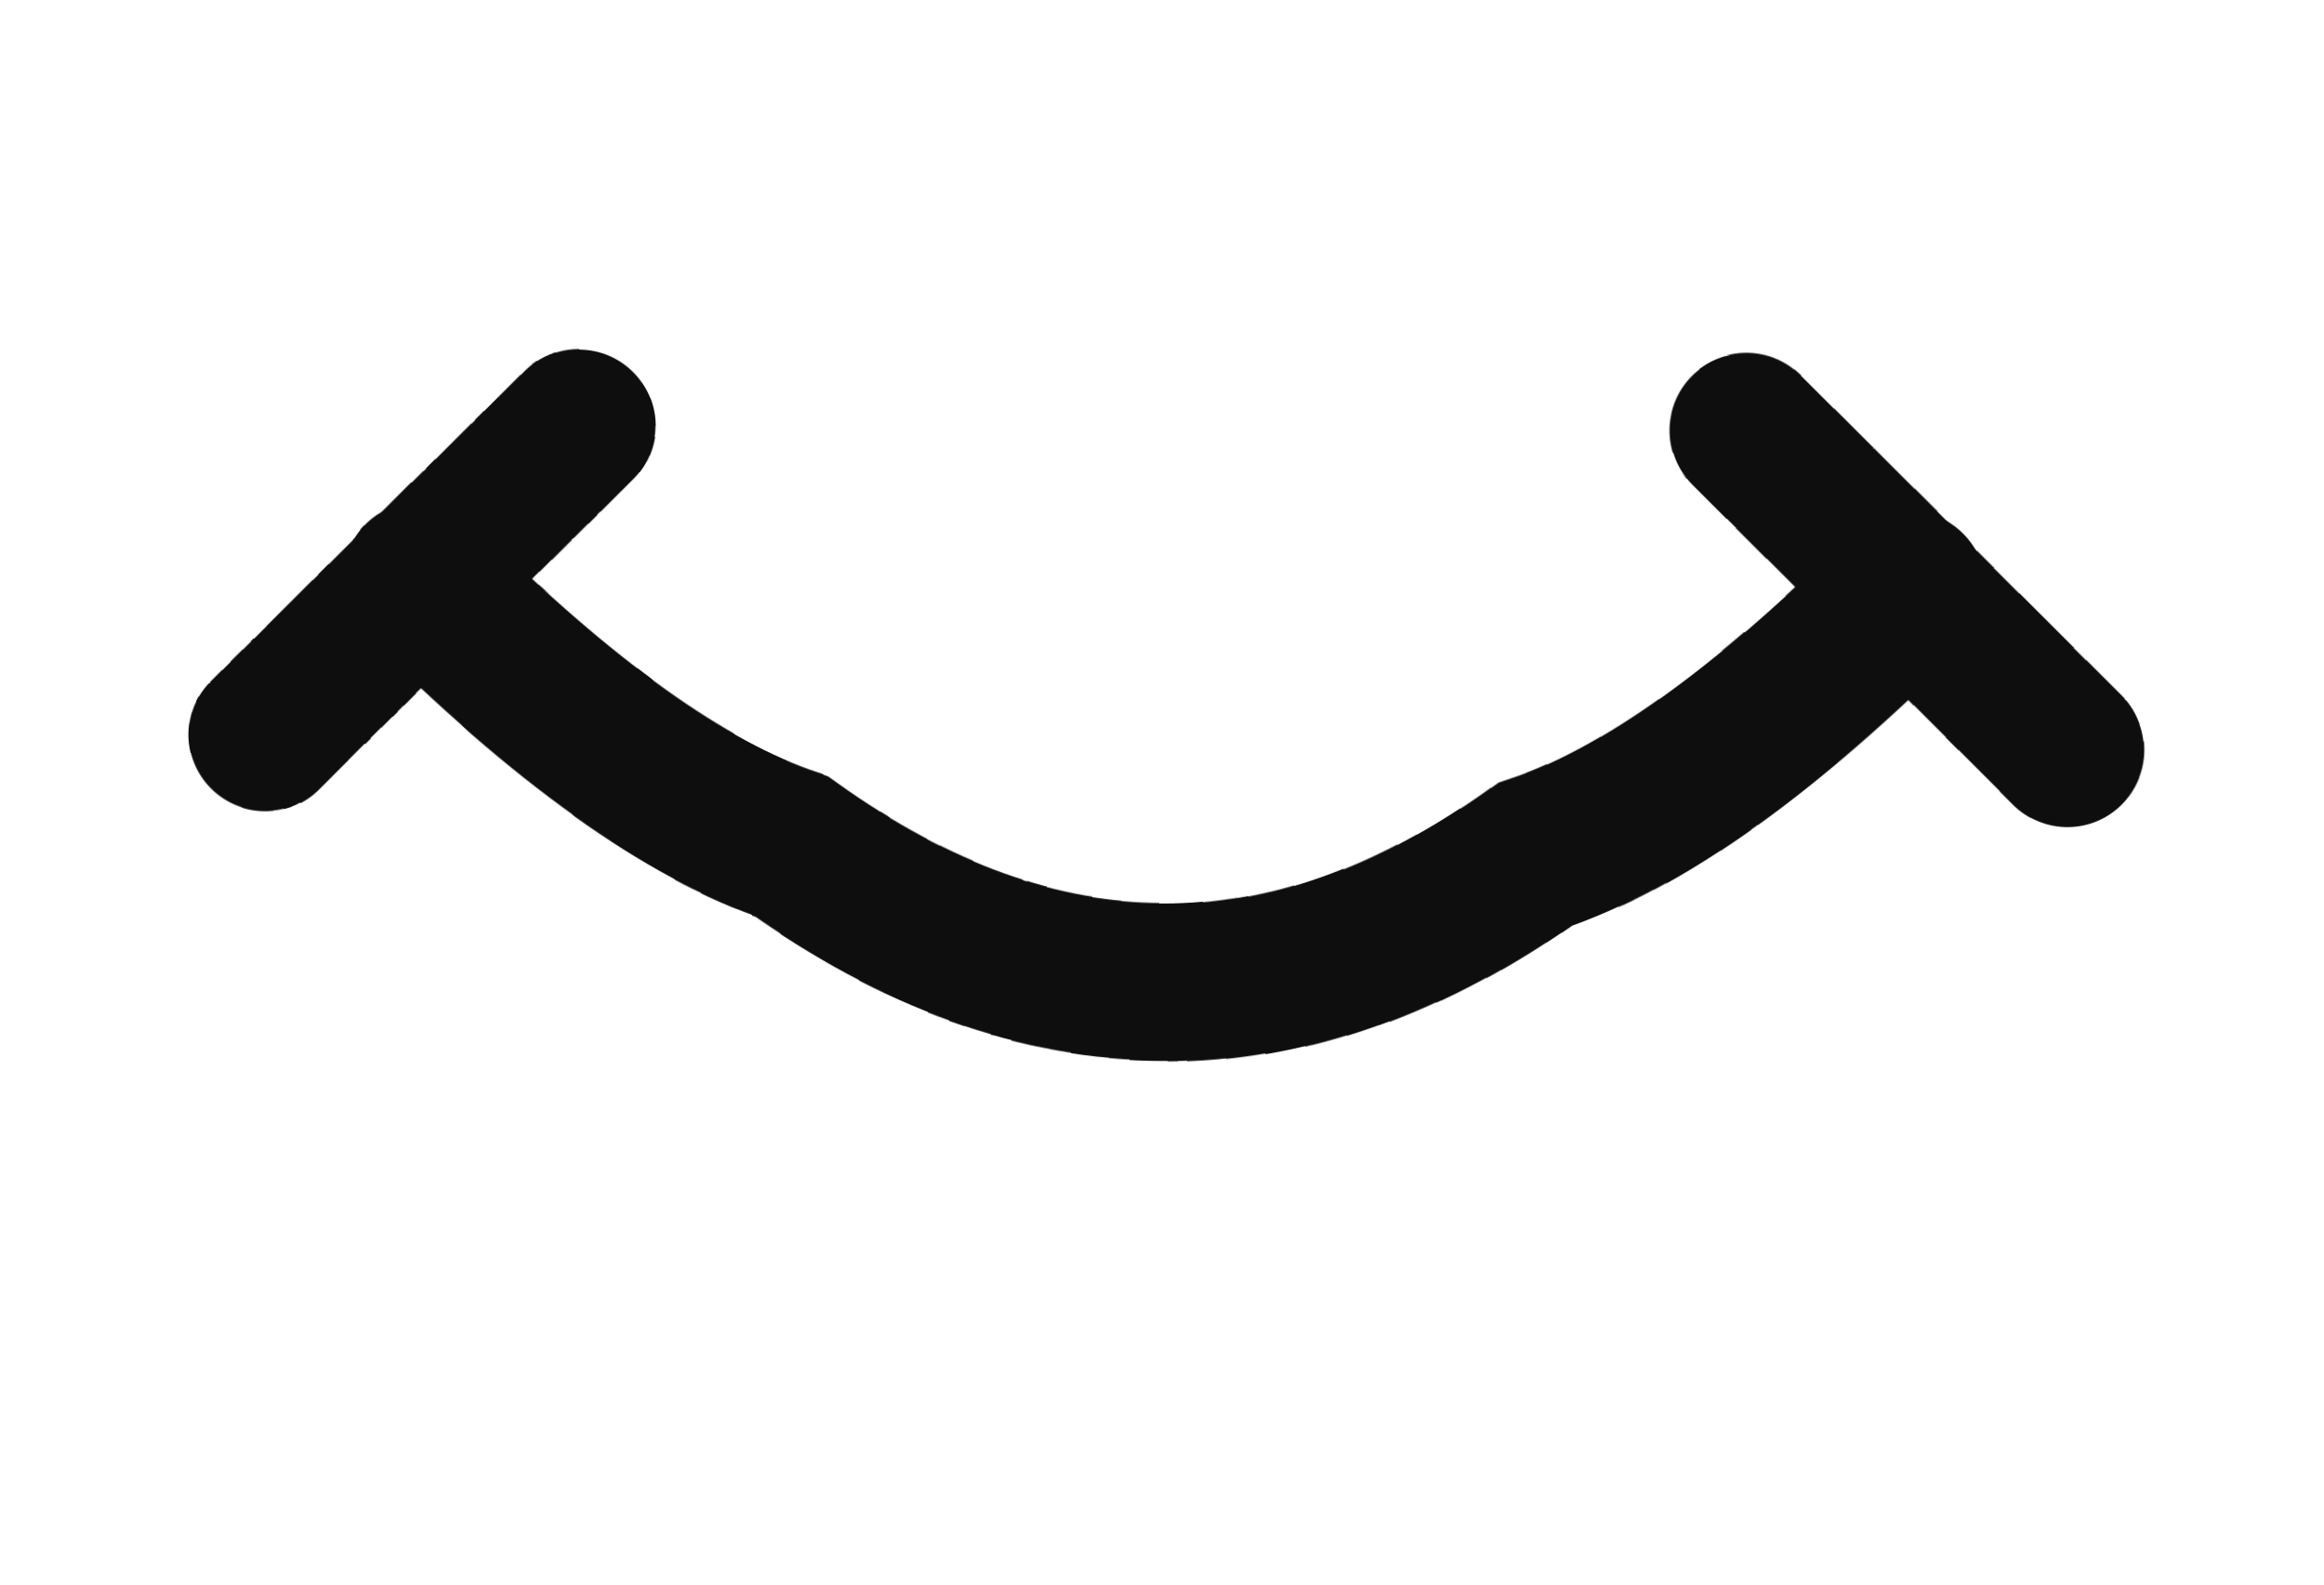
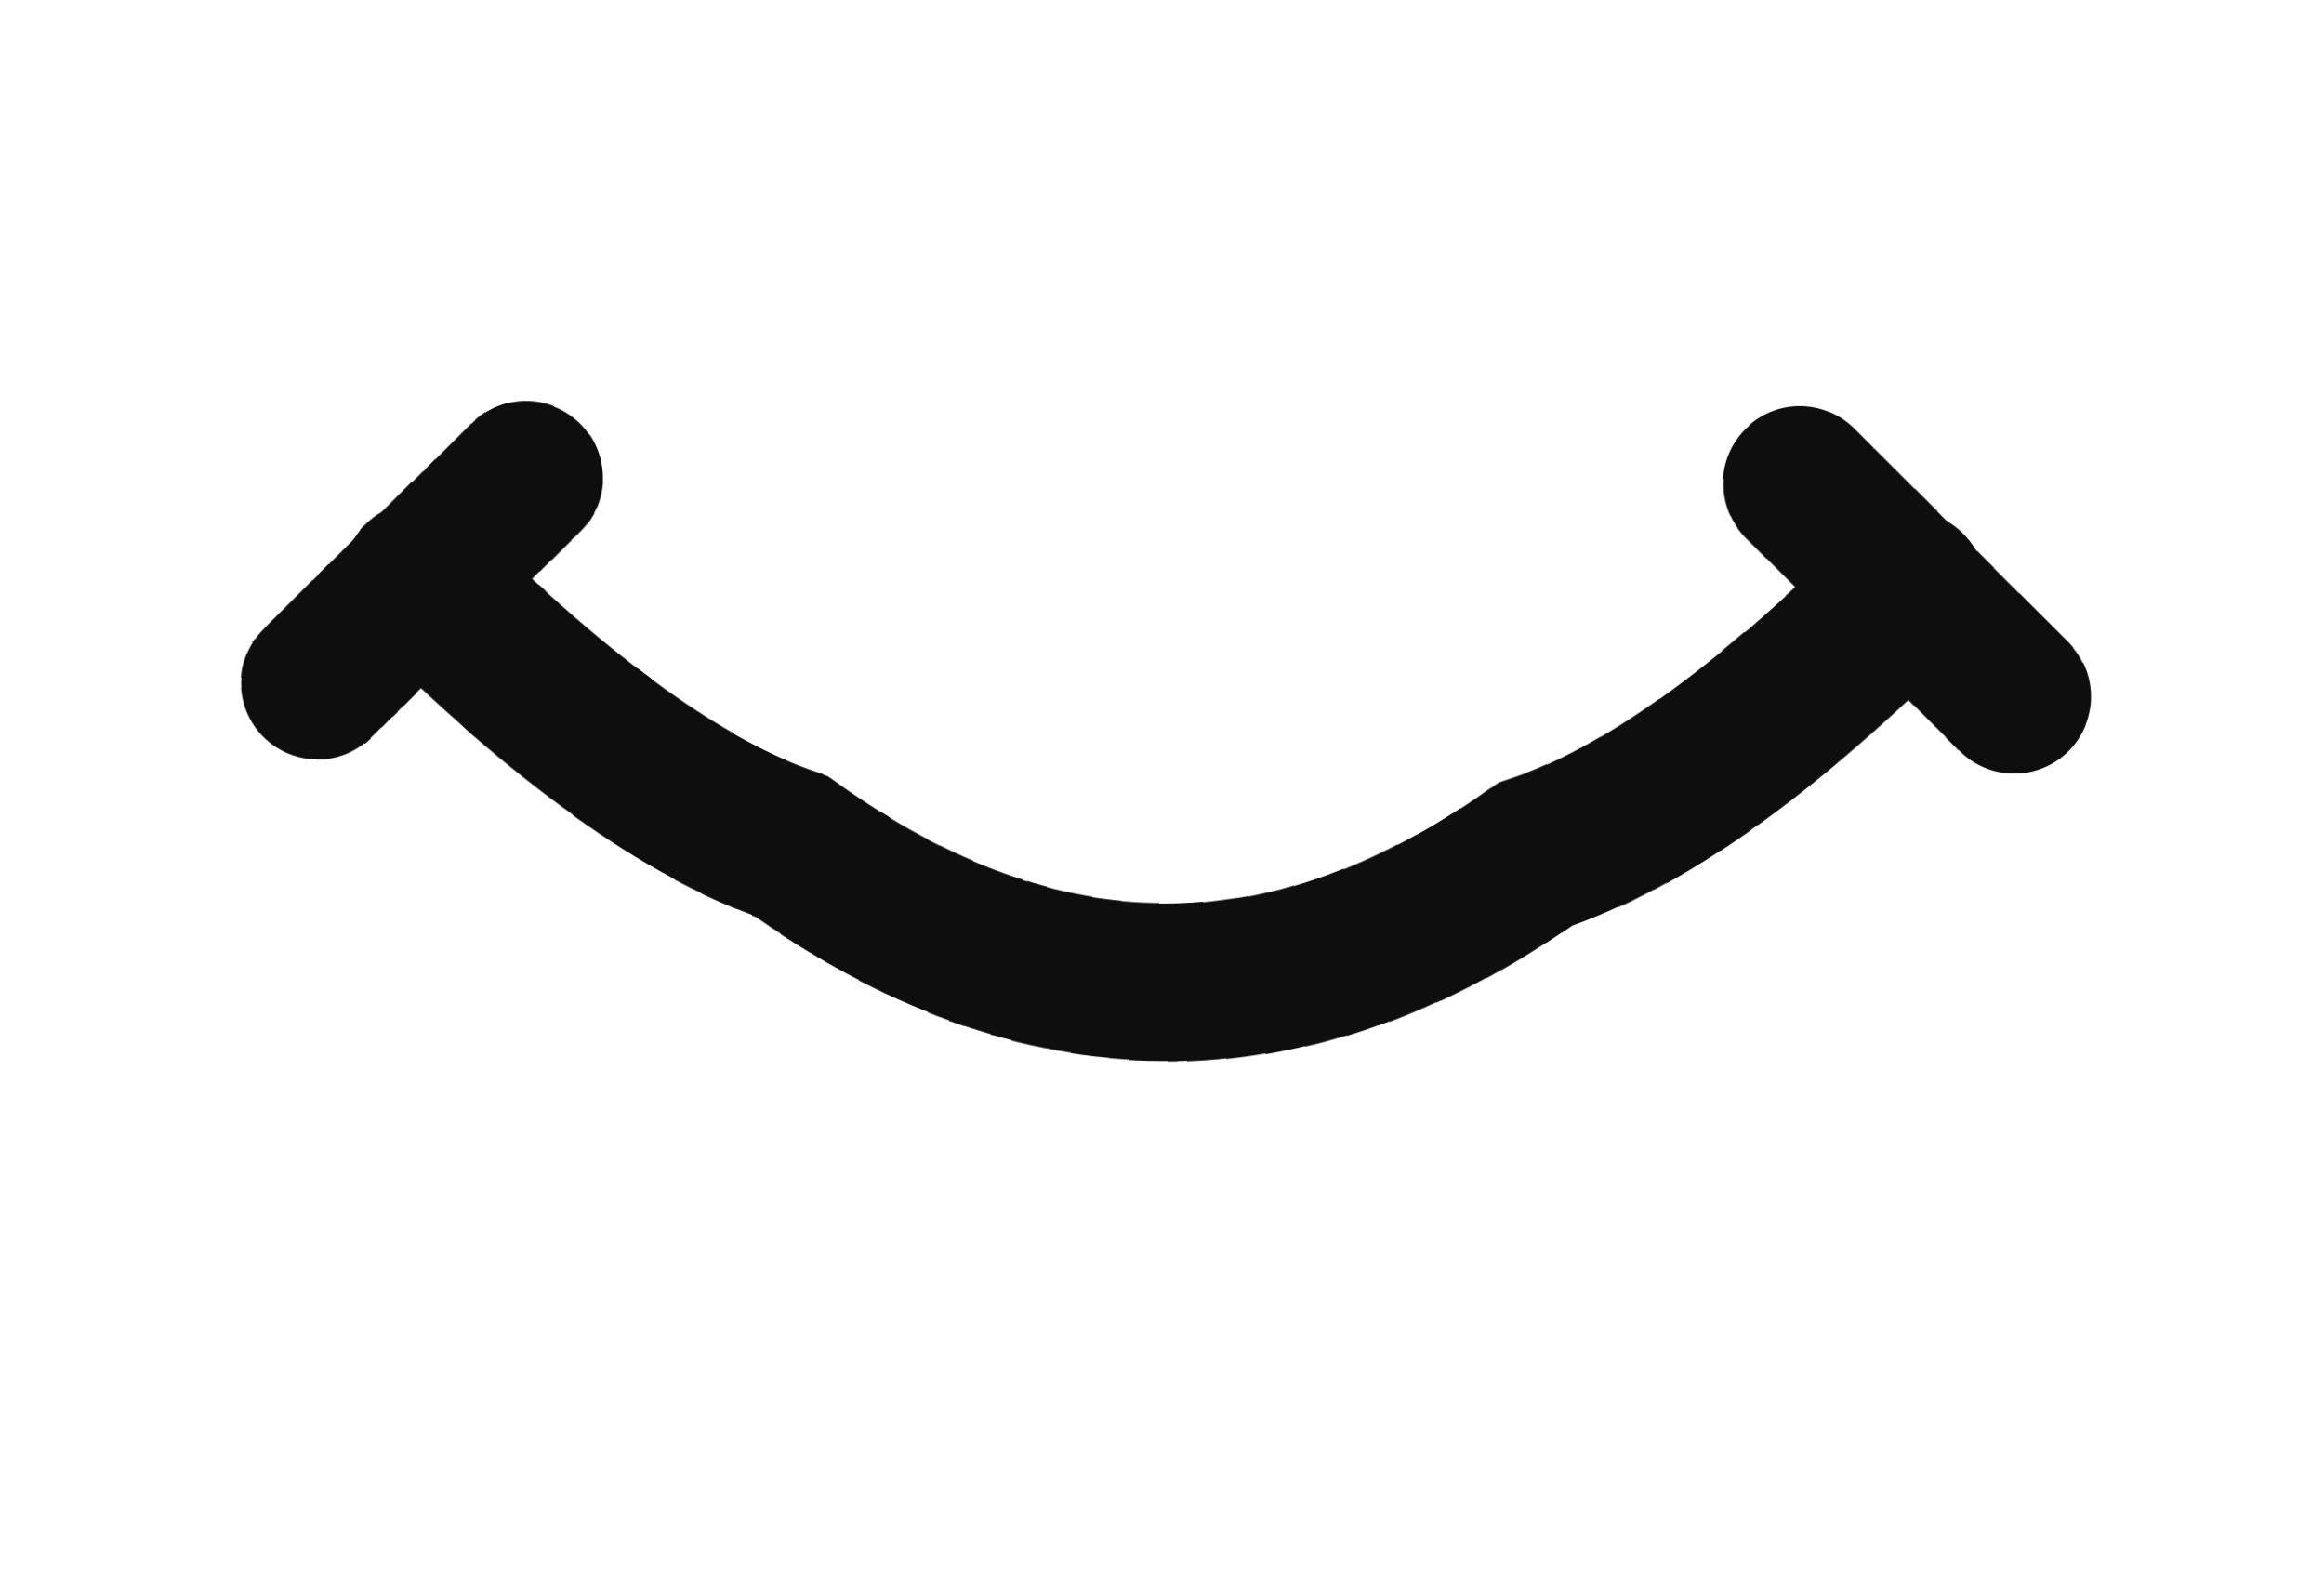
<svg xmlns="http://www.w3.org/2000/svg" viewBox="0 0 44 30" width="44" height="30">
  <defs>
    <filter id="ink" x="-30%" y="-30%" width="160%" height="160%">
      <feTurbulence type="fractalNoise" baseFrequency="0.02" numOctaves="1" seed="3" result="n" />
      <feDisplacementMap in="SourceGraphic" in2="n" scale="1.2" xChannelSelector="R" yChannelSelector="G" />
    </filter>
  </defs>
  <g filter="url(#ink)">
    <path d="M8 11 Q12 15 15 16 Q22 21 29 16 Q32 15 36 11" fill="none" stroke="#0e0e0e" stroke-width="3" stroke-linecap="round" />
-     <path d="M5 14 L11 8" fill="none" stroke="#0e0e0e" stroke-width="2.9" stroke-linecap="round" />
-     <path d="M33 8 L39 14" fill="none" stroke="#0e0e0e" stroke-width="2.9" stroke-linecap="round" />
+     <path d="M6 13 L10 9" fill="none" stroke="#0e0e0e" stroke-width="2.9" stroke-linecap="round" />
+     <path d="M34 9 L38 13" fill="none" stroke="#0e0e0e" stroke-width="2.9" stroke-linecap="round" />
  </g>
</svg>
